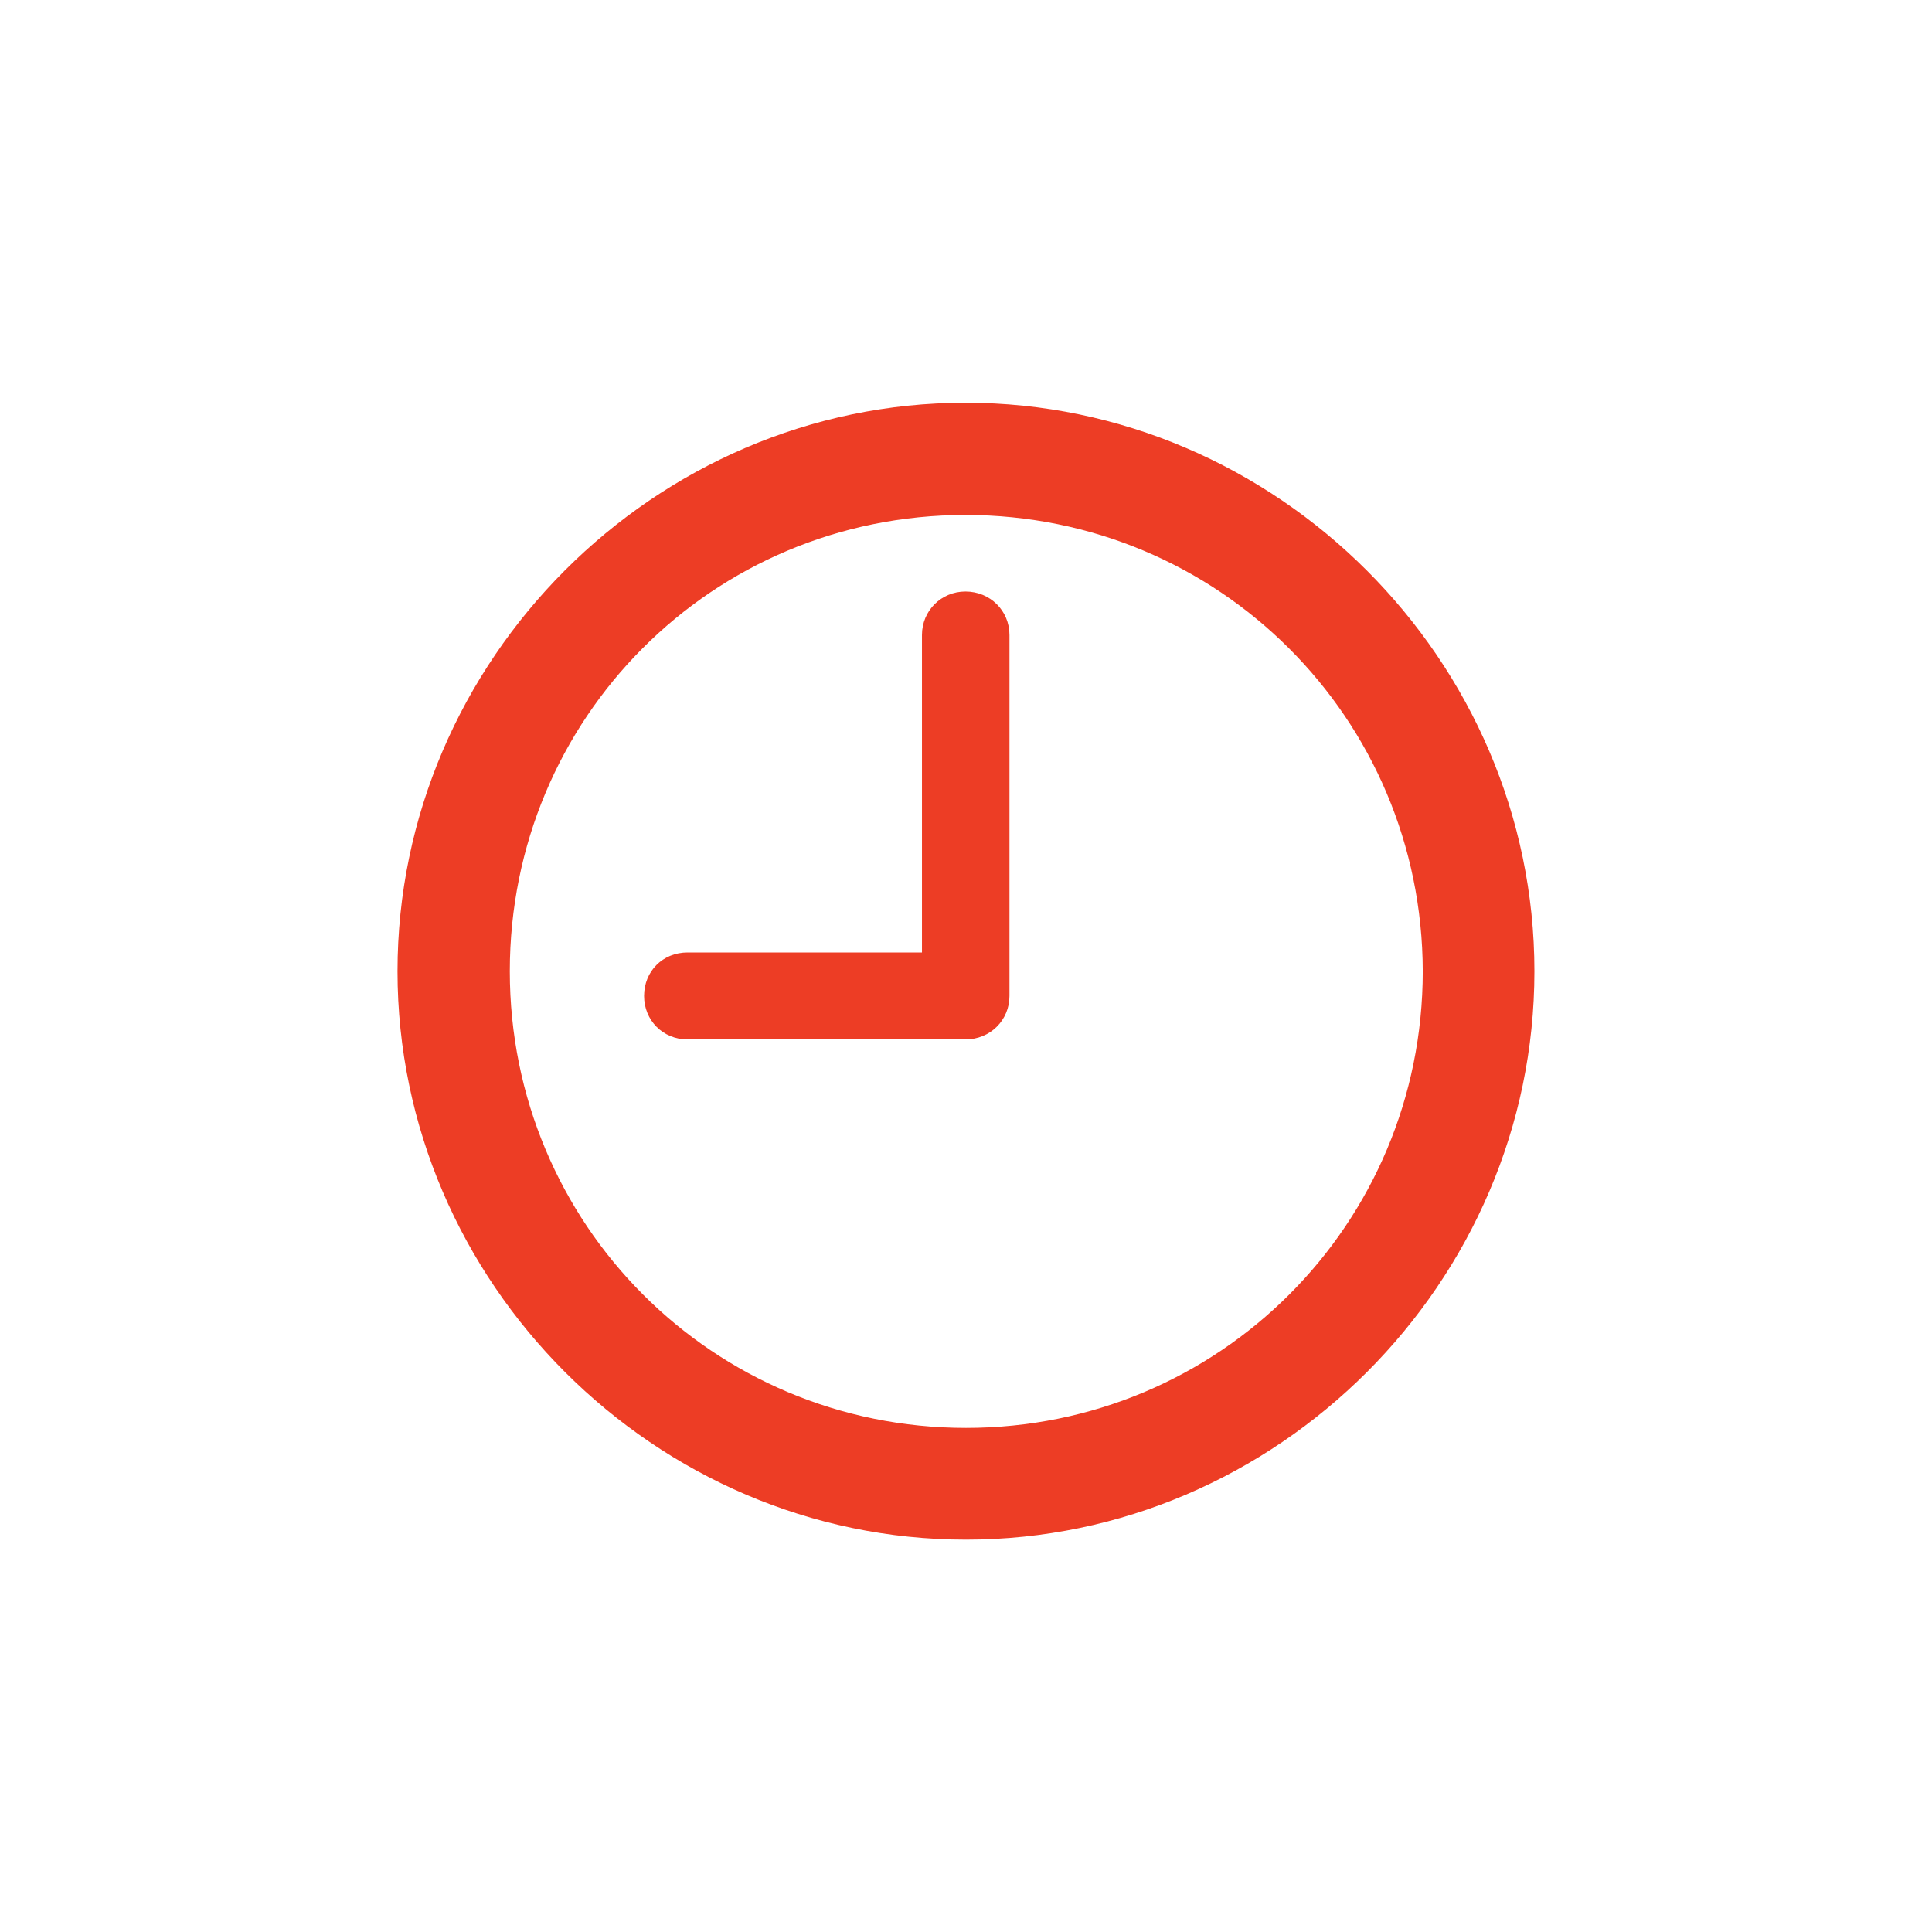
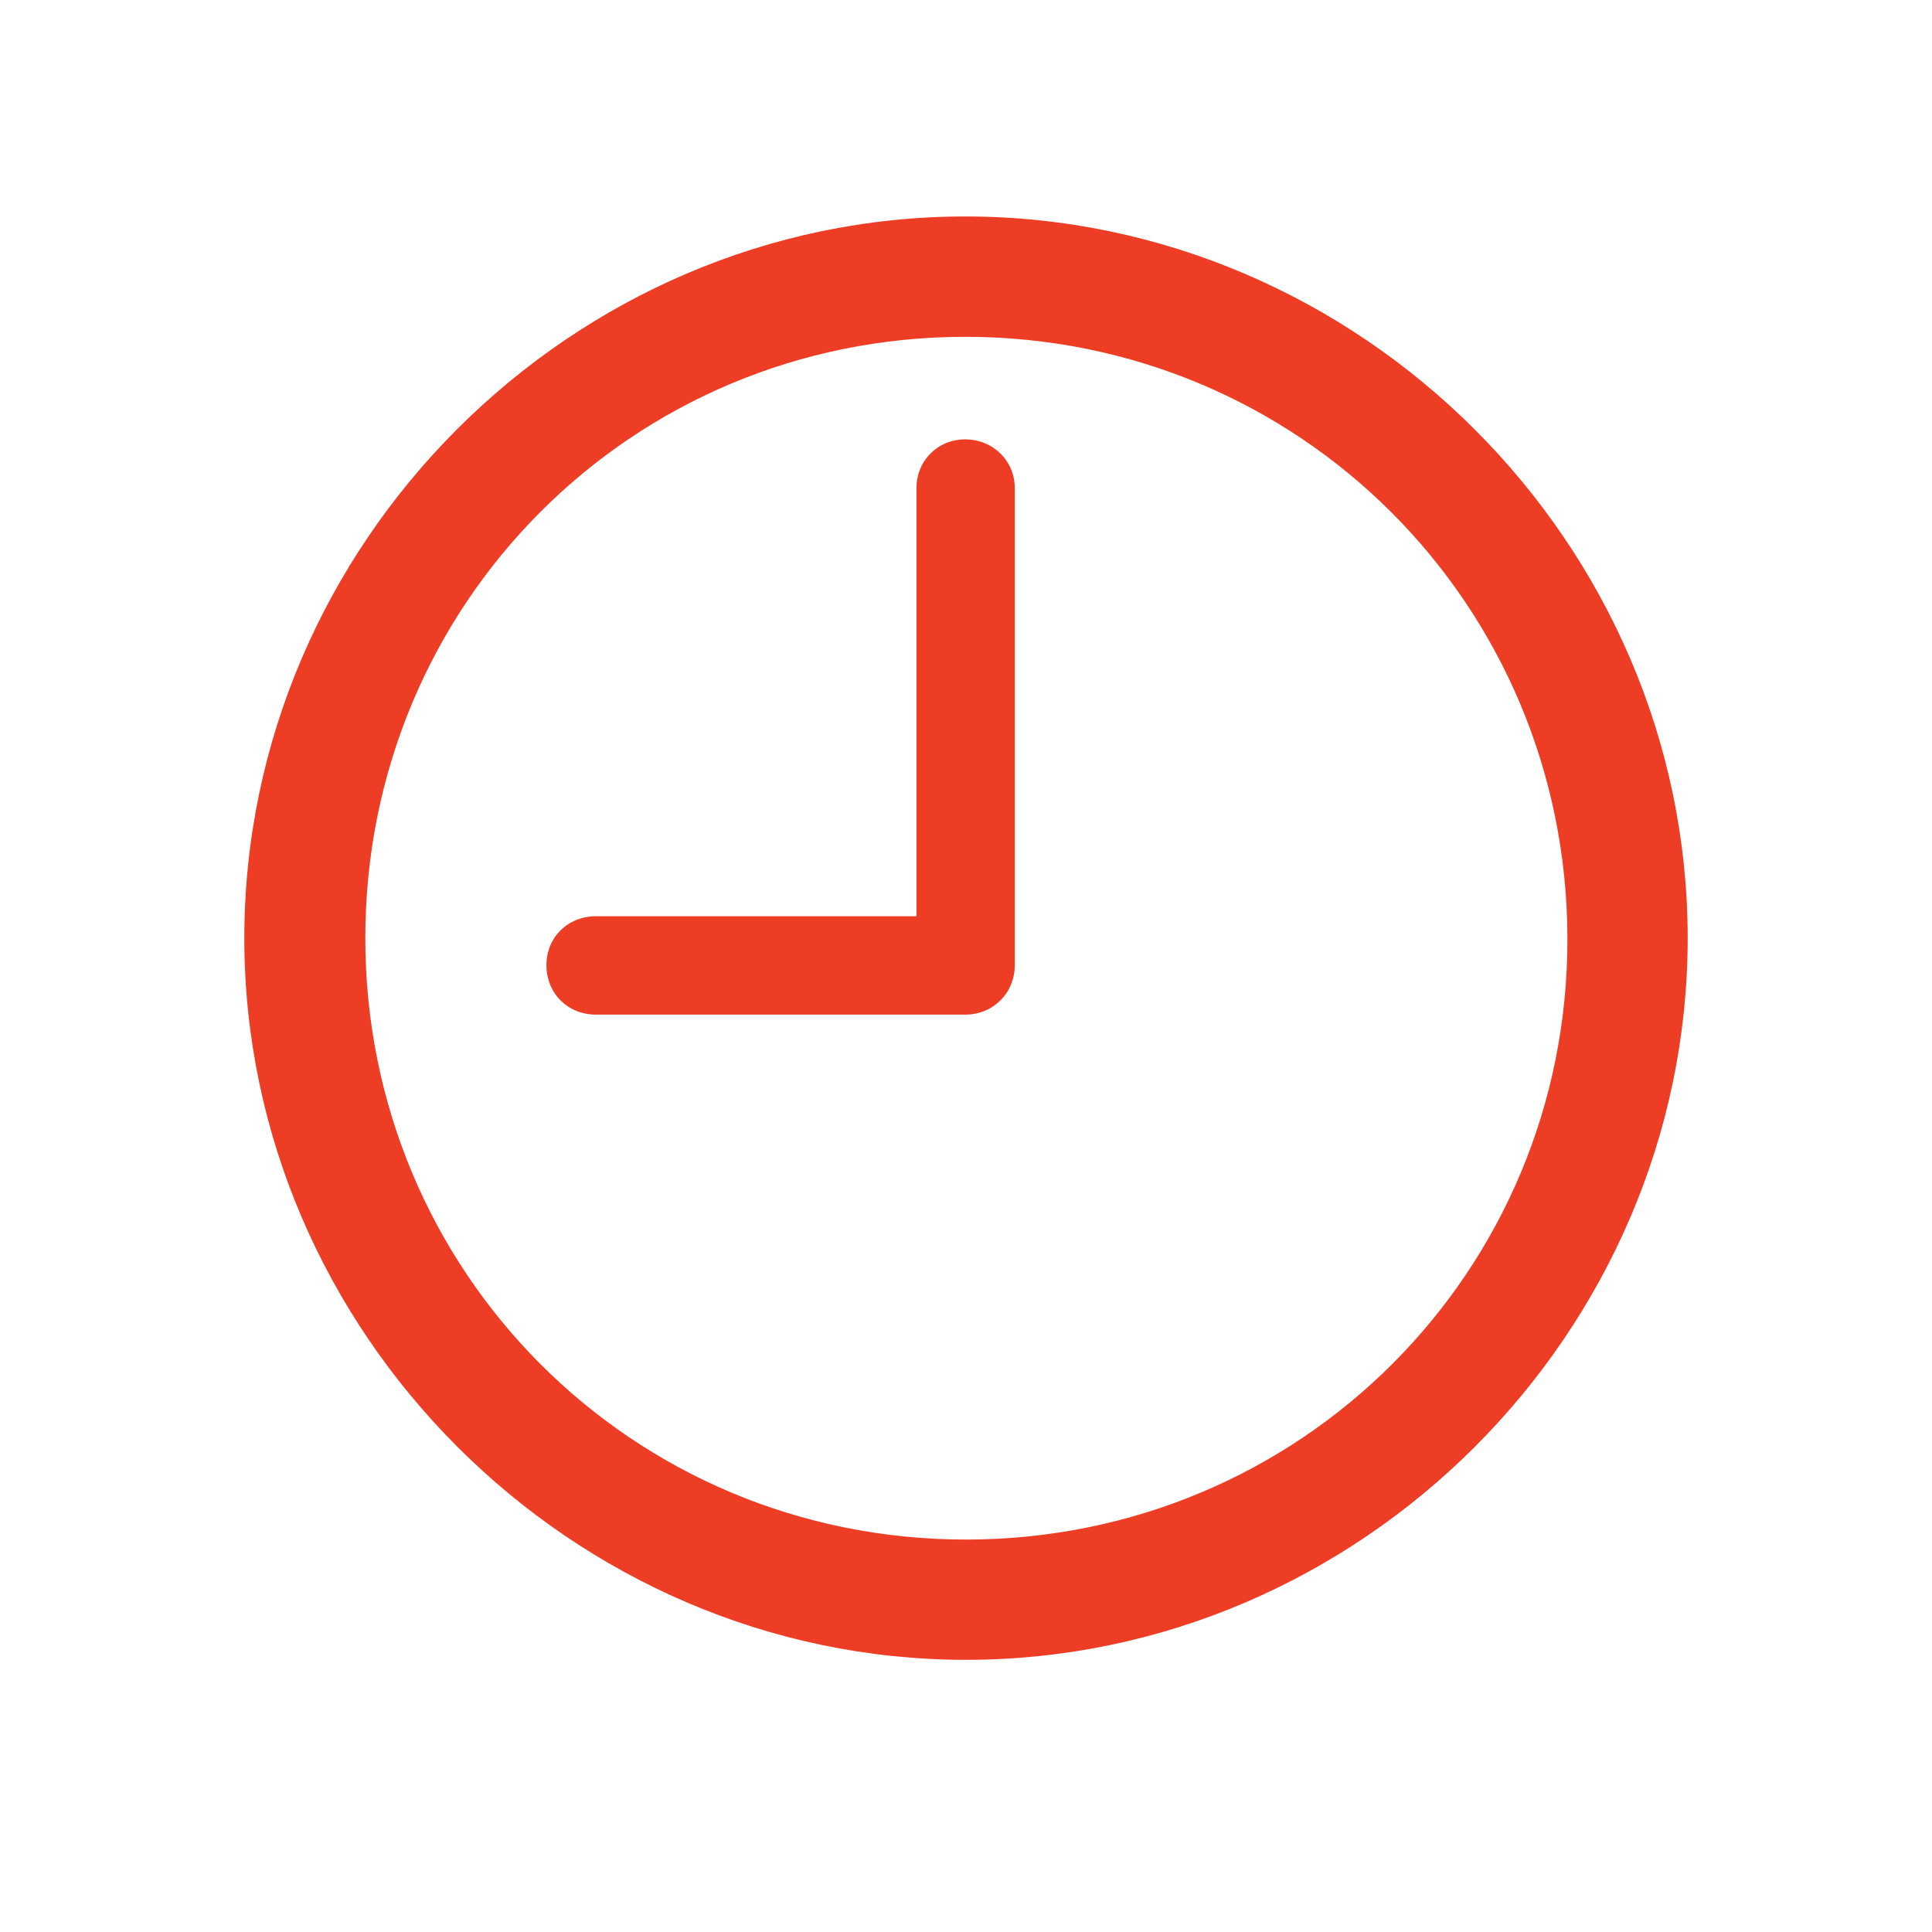
<svg xmlns="http://www.w3.org/2000/svg" width="24" height="24" viewBox="0 0 24 24" fill="none">
-   <path d="M12 19.126C15.862 19.126 19.061 15.934 19.061 12.065C19.061 8.202 15.862 5.003 11.993 5.003C8.131 5.003 4.938 8.202 4.938 12.065C4.938 15.934 8.138 19.126 12 19.126ZM12 17.738C8.855 17.738 6.333 15.209 6.333 12.065C6.333 8.92 8.849 6.397 11.993 6.397C15.138 6.397 17.667 8.92 17.674 12.065C17.674 15.209 15.145 17.738 12 17.738ZM8.541 12.912H11.993C12.301 12.912 12.54 12.673 12.54 12.372V7.888C12.54 7.587 12.301 7.348 11.993 7.348C11.692 7.348 11.453 7.587 11.453 7.888V11.832H8.541C8.233 11.832 8.001 12.065 8.001 12.372C8.001 12.673 8.233 12.912 8.541 12.912Z" fill="#ED3D25" />
+   <path d="M12 20.619C16.904 20.619 20.965 16.55 20.965 11.654C20.965 6.75 16.895 2.689 11.991 2.689C7.096 2.689 3.035 6.75 3.035 11.654C3.035 16.55 7.104 20.619 12 20.619ZM12 19.125C7.852 19.125 4.538 15.803 4.538 11.654C4.538 7.506 7.843 4.184 11.991 4.184C16.14 4.184 19.462 7.506 19.471 11.654C19.48 15.803 16.148 19.125 12 19.125ZM7.403 12.604H11.991C12.334 12.604 12.606 12.34 12.606 11.988V6.064C12.606 5.722 12.334 5.458 11.991 5.458C11.648 5.458 11.385 5.722 11.385 6.064V11.382H7.403C7.052 11.382 6.788 11.646 6.788 11.988C6.788 12.34 7.052 12.604 7.403 12.604Z" fill="#ED3D25" />
</svg>
